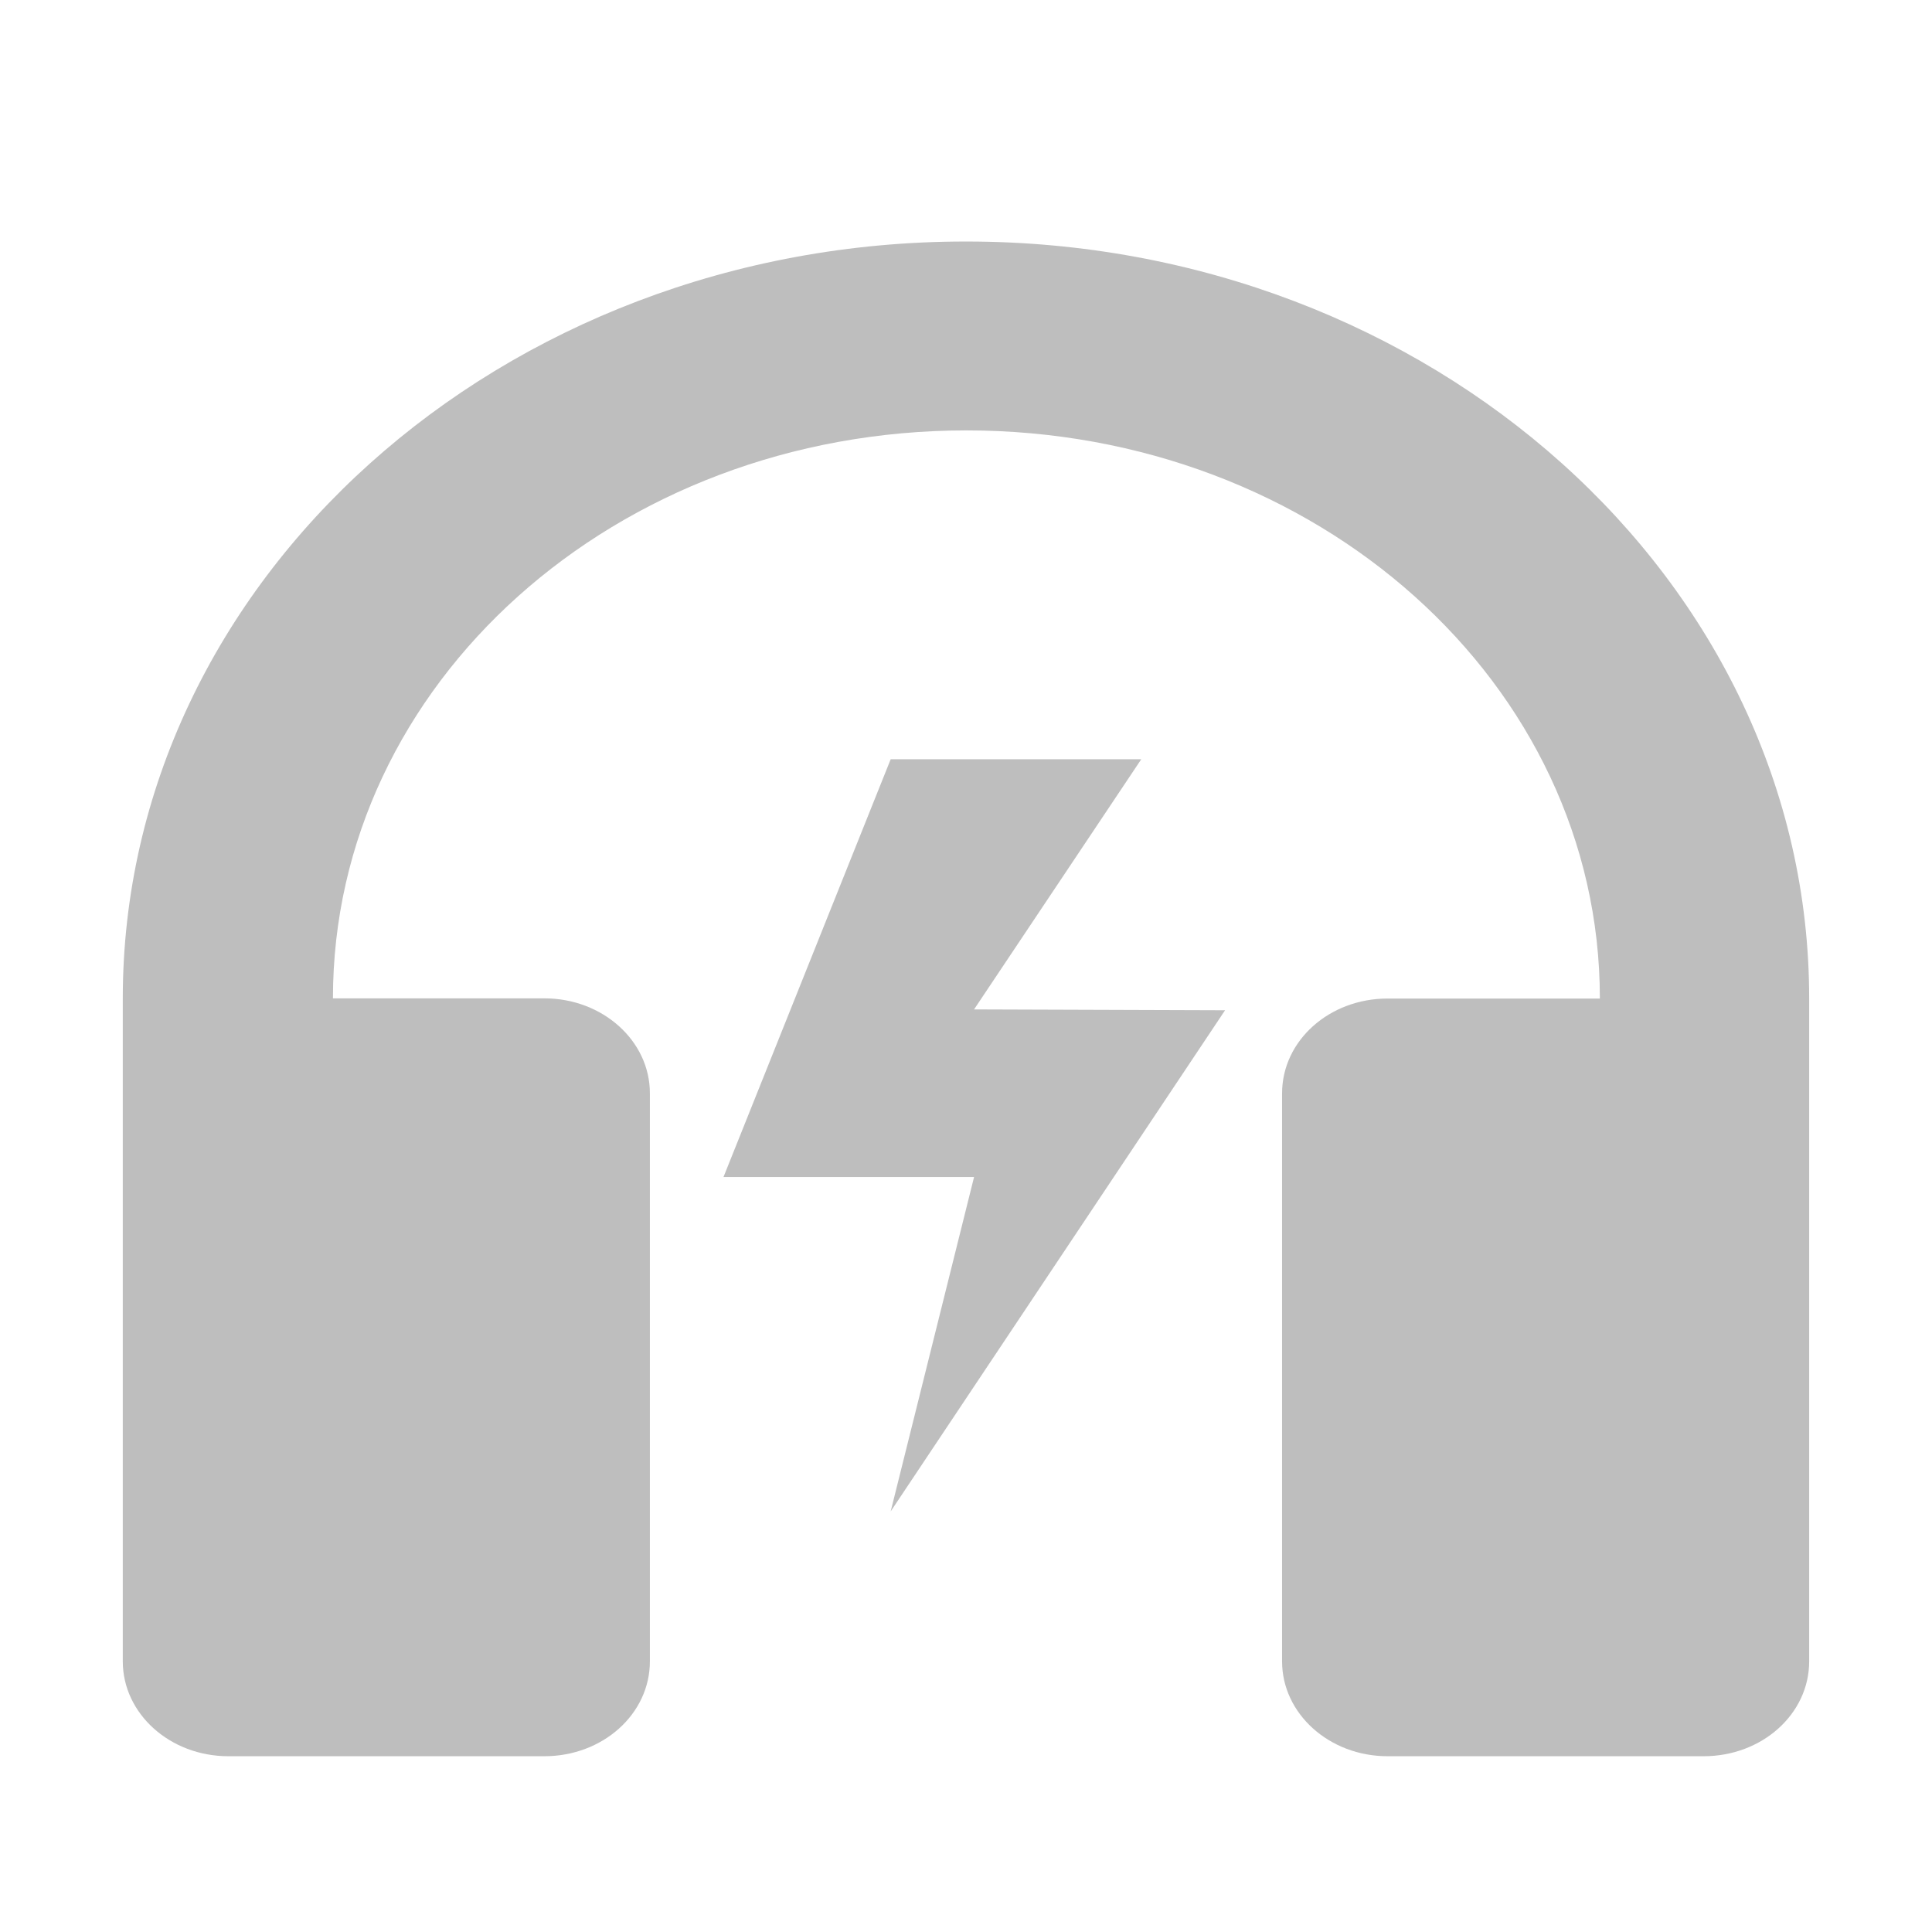
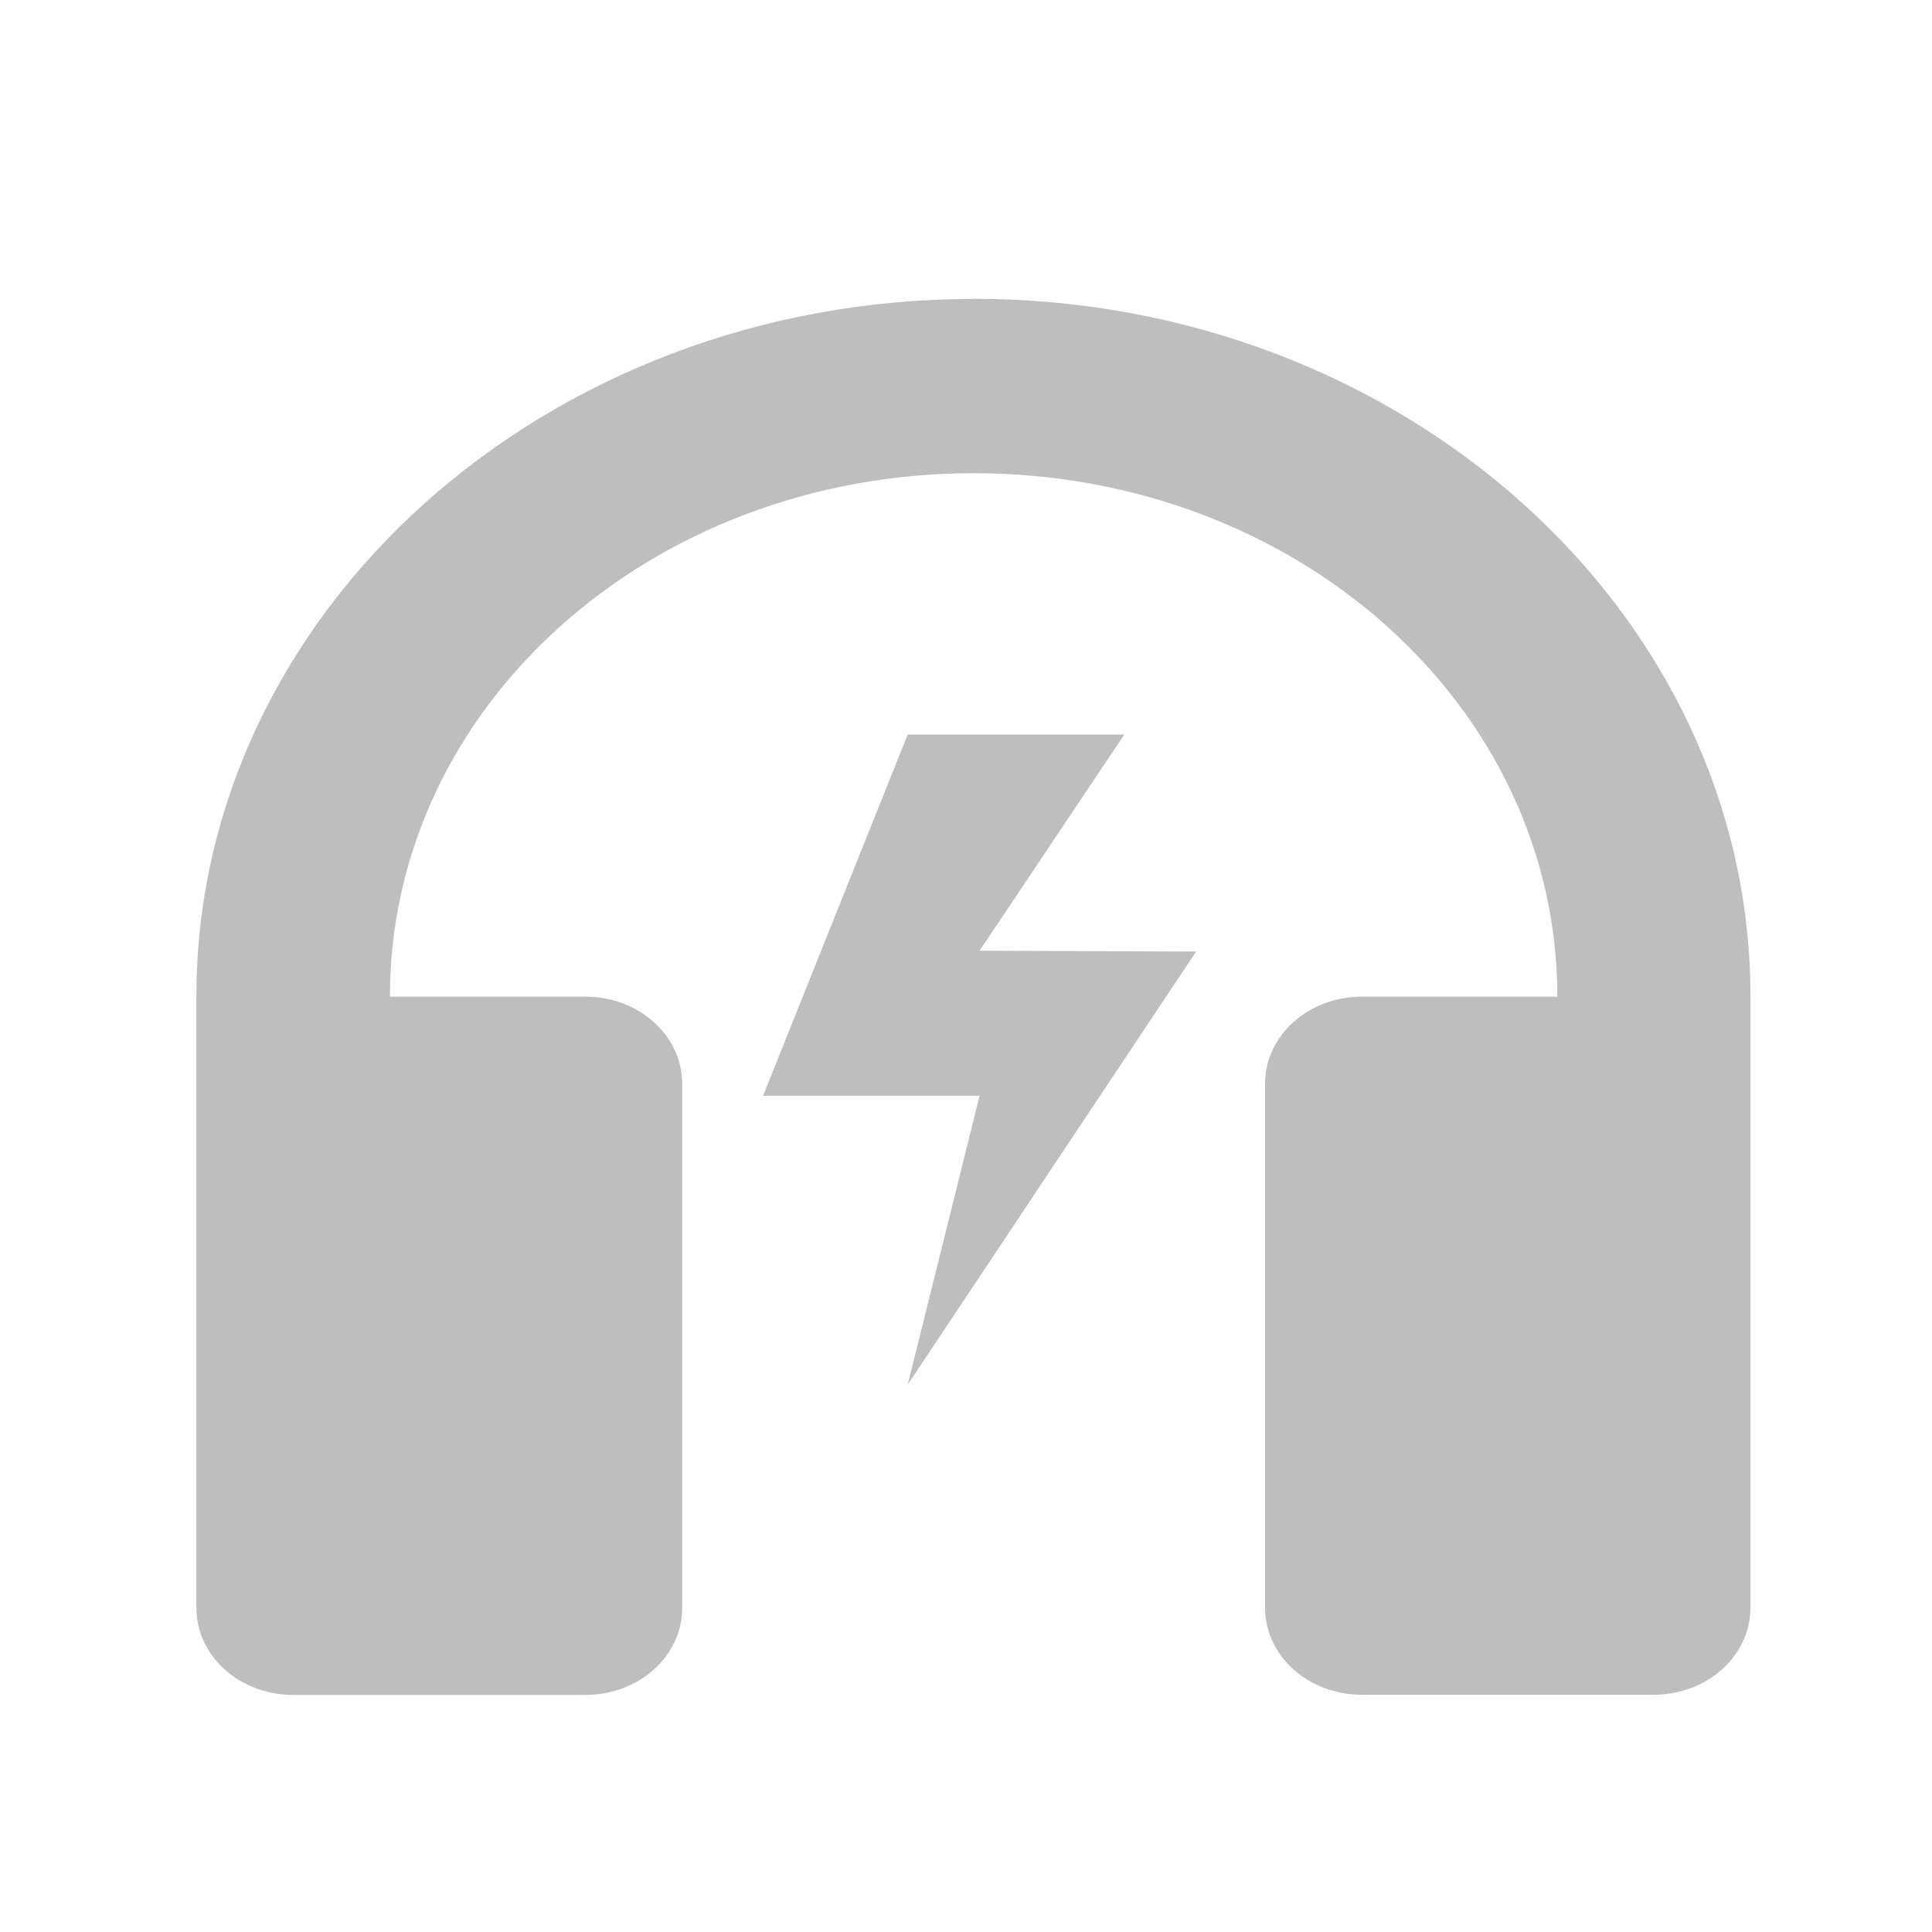
<svg xmlns="http://www.w3.org/2000/svg" id="svg4332" version="1.1" viewBox="0 0 4.233 4.233" height="16" width="16">
  <defs id="defs4326" />
  <g id="g826" transform="matrix(0.9321083,0,0,0.9321083,0.01827395,0.2691054)">
-     <path id="rect4879" d="m 2.25,0.279 c -1.092,0 -1.981,0.798 -1.981,1.779 v 4.372e-4 1.558 c 0,0.123 0.111,0.223 0.248,0.223 H 1.26 c 0.137,0 0.248,-0.099 0.248,-0.223 V 2.281 c 0,-0.123 -0.111,-0.223 -0.248,-0.223 H 0.765 0.763 V 2.058 c -9.3e-7,-0.74 0.664,-1.335 1.489,-1.335 0.824,0 1.489,0.595 1.489,1.335 v 4.372e-4 H 3.738 3.242 c -0.137,0 -0.248,0.099 -0.248,0.223 v 1.335 c 0,0.123 0.111,0.223 0.248,0.223 h 0.743 c 0.137,0 0.248,-0.099 0.248,-0.223 V 2.058 2.058 c 0,-0.981 -0.889,-1.779 -1.981,-1.779 h -9.364e-4 z" style="opacity:1;fill:#bebebe;stroke:none;stroke-width:0.47;stroke-miterlimit:4;stroke-dasharray:none" />
-     <path style="fill:#bebebe;fill-opacity:1;stroke:none;stroke-width:0.196px;stroke-linecap:butt;stroke-linejoin:miter;stroke-opacity:1;enable-background:new" d="M 2.074,1.496 1.681,2.478 H 2.27 L 2.074,3.264 2.86,2.086 2.27,2.084 2.663,1.496 Z" id="path6137" />
+     <path id="rect4879" d="m 2.268,0.414 c -1.006,0 -1.826,0.736 -1.826,1.64 v 4.029e-4 1.436 c 0,0.114 0.102,0.205 0.228,0.205 H 1.356 c 0.126,0 0.228,-0.091 0.228,-0.205 V 2.259 c 0,-0.114 -0.102,-0.205 -0.228,-0.205 H 0.899 0.897 v -4.029e-4 c -8.6e-7,-0.682 0.612,-1.23 1.372,-1.23 0.76,0 1.372,0.548 1.372,1.23 v 4.029e-4 h -0.002 -0.457 c -0.126,0 -0.228,0.091 -0.228,0.205 v 1.231 c 0,0.114 0.102,0.205 0.228,0.205 h 0.685 c 0.126,0 0.228,-0.091 0.228,-0.205 v -1.436 -4.029e-4 c 0,-0.904 -0.819,-1.64 -1.826,-1.64 h -8.629e-4 z" style="opacity:1;fill:#bebebe;stroke:none;stroke-width:0.433;stroke-miterlimit:4;stroke-dasharray:none" />
+     <path style="fill:#bebebe;fill-opacity:1;stroke:none;stroke-width:0.17px;stroke-linecap:butt;stroke-linejoin:miter;stroke-opacity:1;enable-background:new" d="M 2.114,1.438 1.774,2.287 H 2.283 L 2.114,2.966 2.792,1.948 2.283,1.946 2.623,1.438 Z" id="path6137" />
  </g>
</svg>
